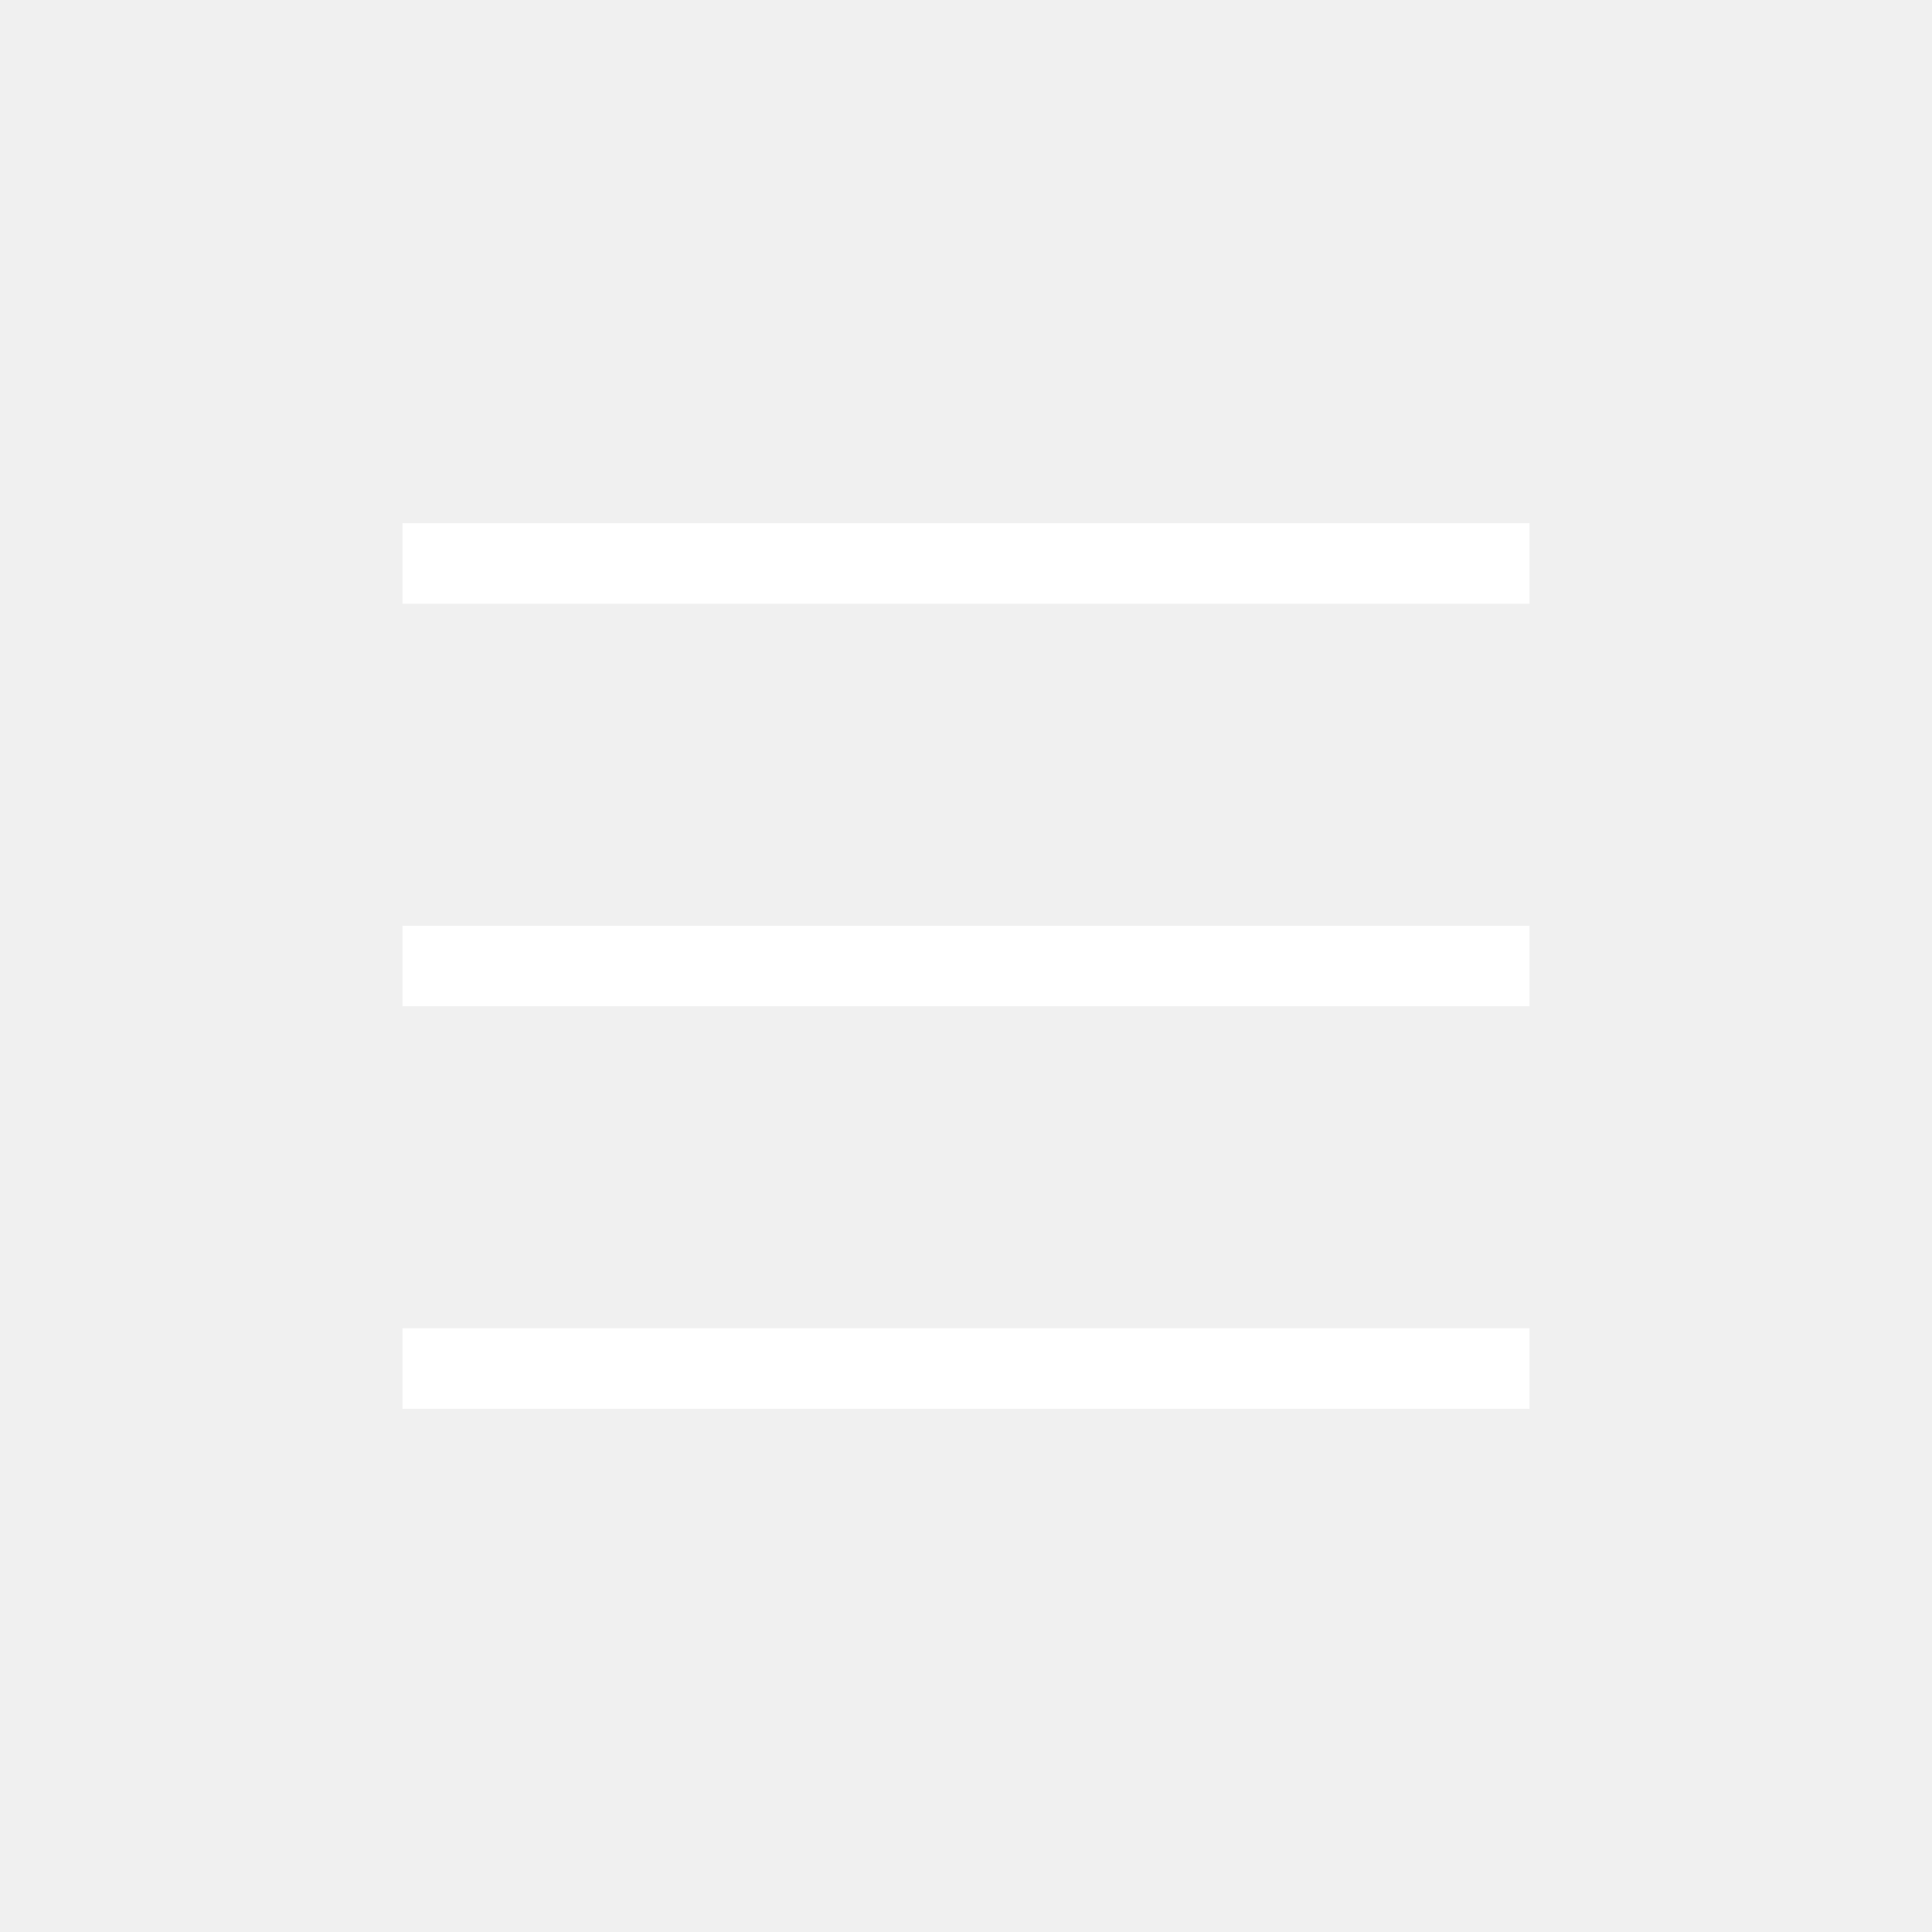
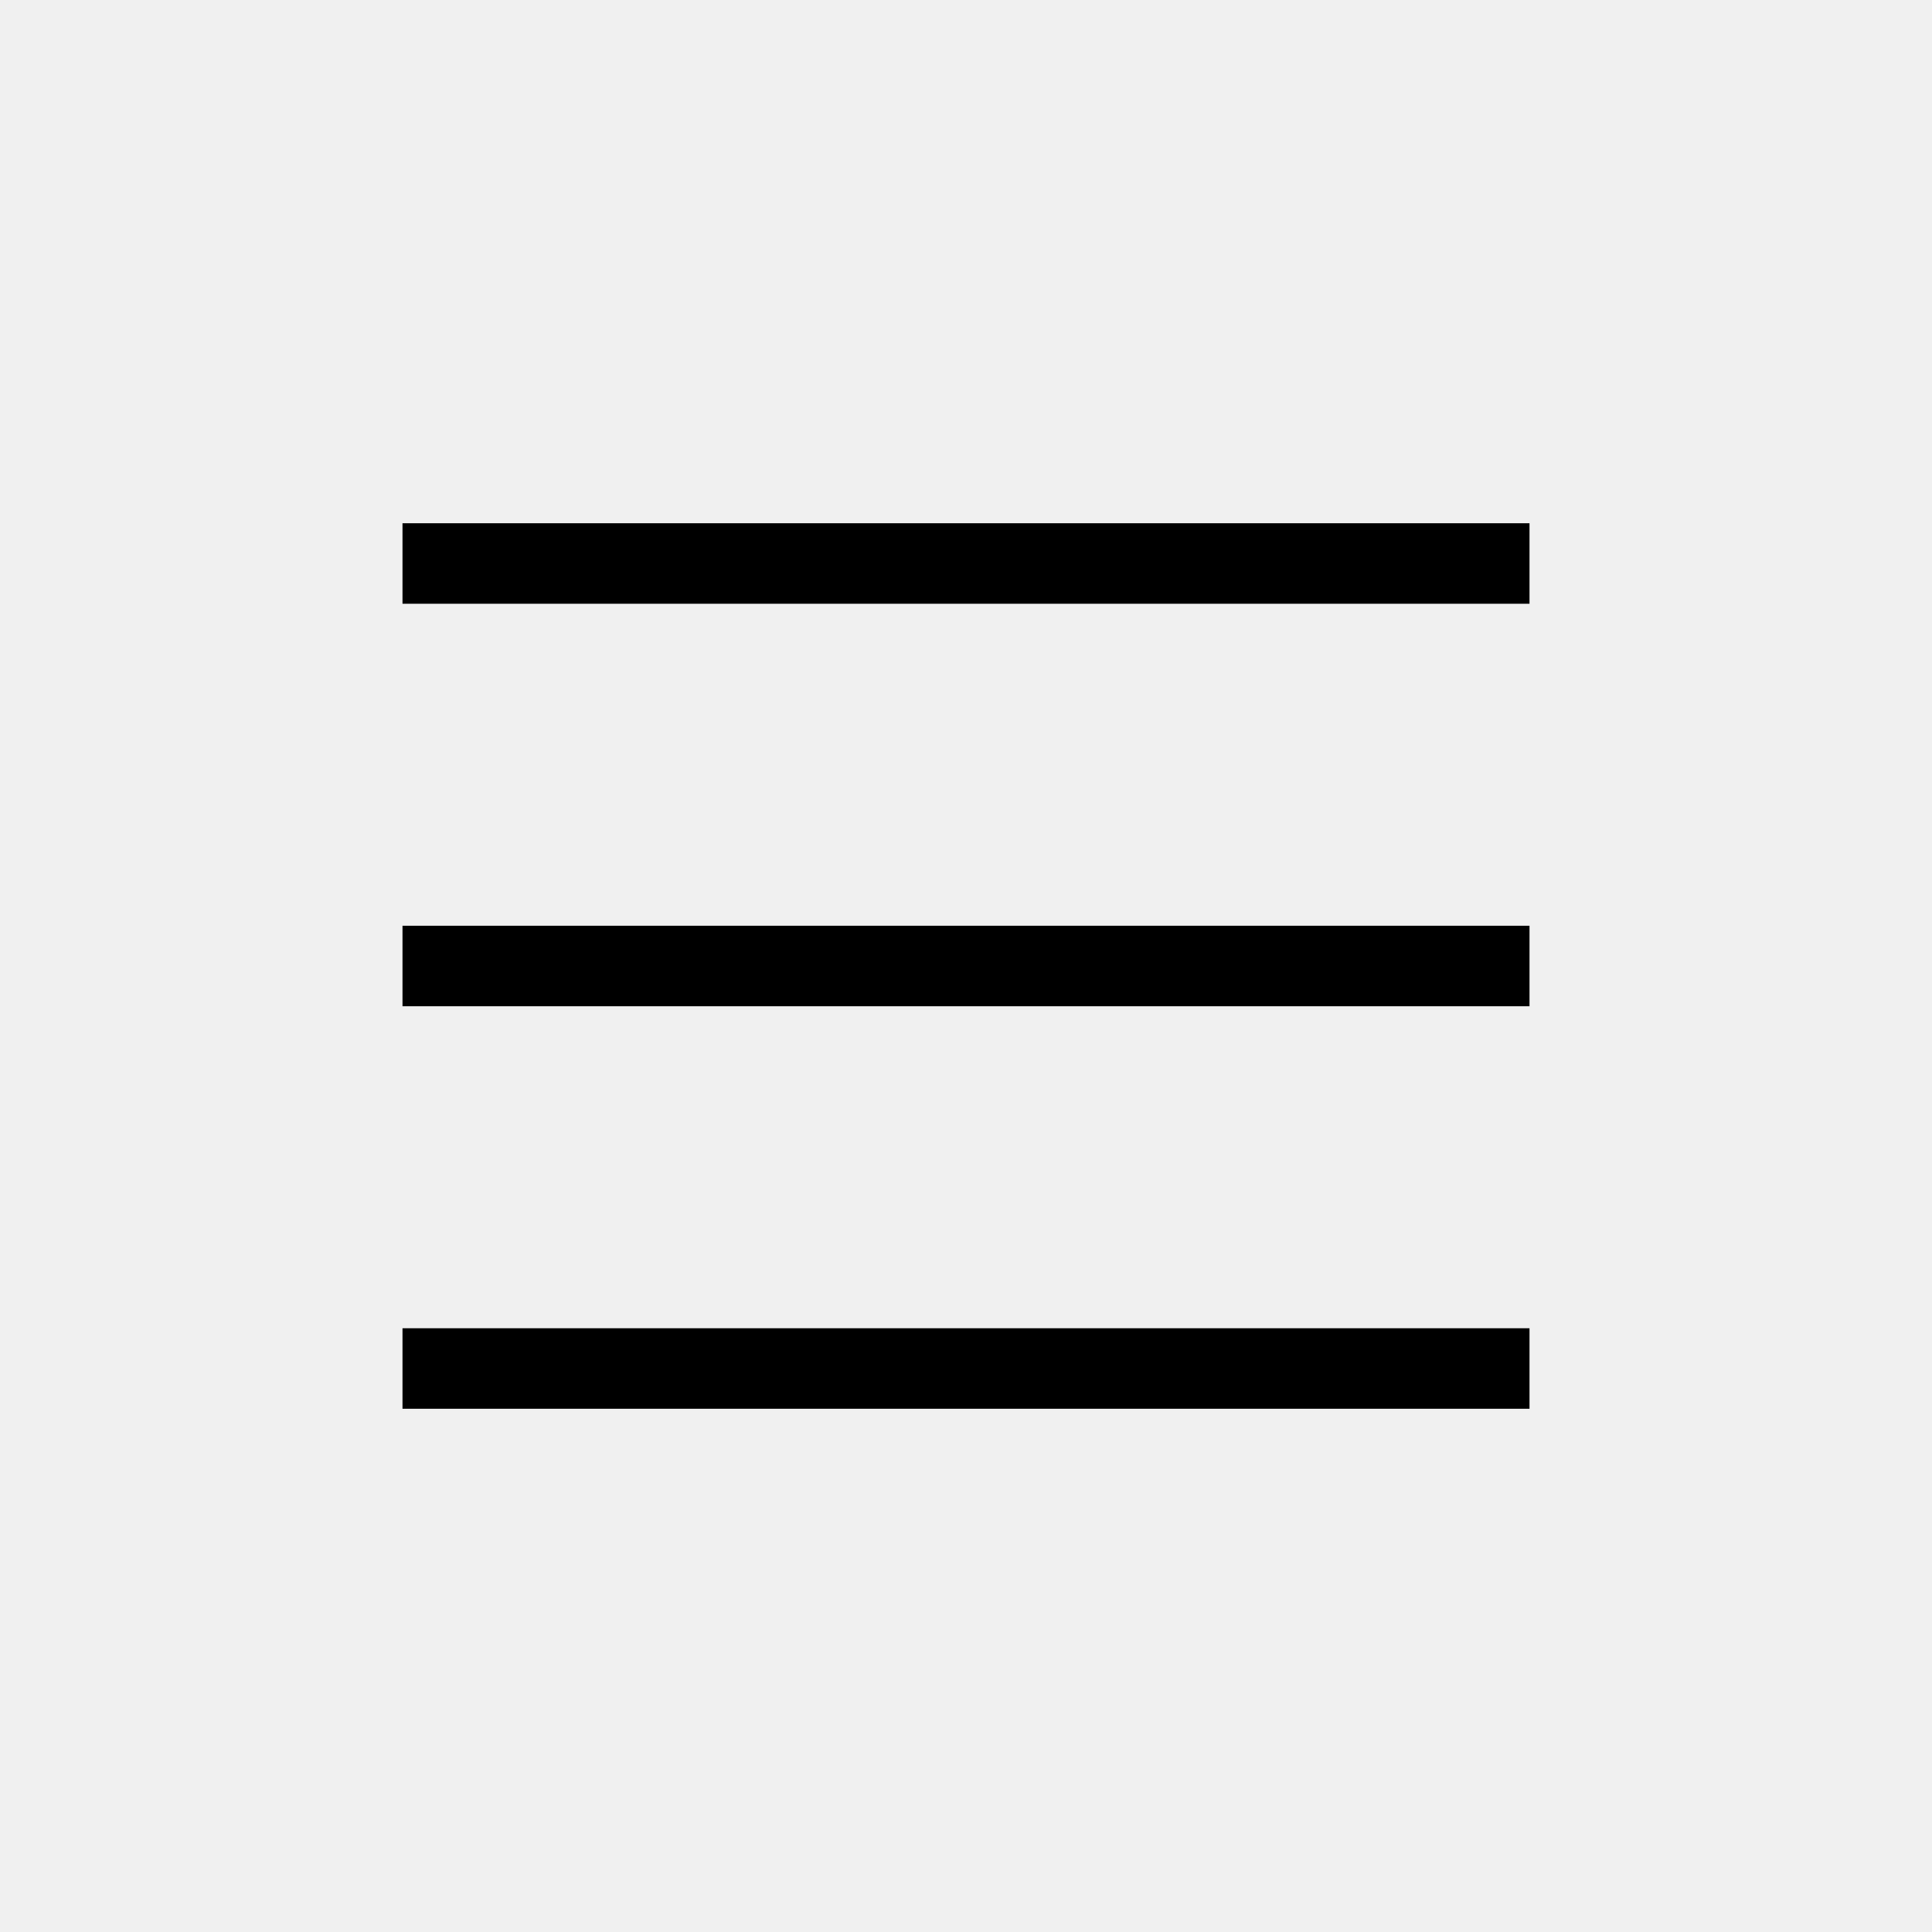
<svg xmlns="http://www.w3.org/2000/svg" width="48" height="48" viewBox="0 0 48 48">
  <g fill="none" fill-rule="evenodd">
-     <rect width="28" height="2" x="10" y="13" fill="#FFFFFF" />
-     <rect width="28" height="2" x="10" y="23" fill="#FFFFFF" />
-     <rect width="28" height="2" x="10" y="33" fill="#FFFFFF" />
+     <rect width="28" height="2" x="10" y="13" fill="#000000" />
+     <rect width="28" height="2" x="10" y="23" fill="#000000" />
+     <rect width="28" height="2" x="10" y="33" fill="#000000" />
  </g>
</svg>
